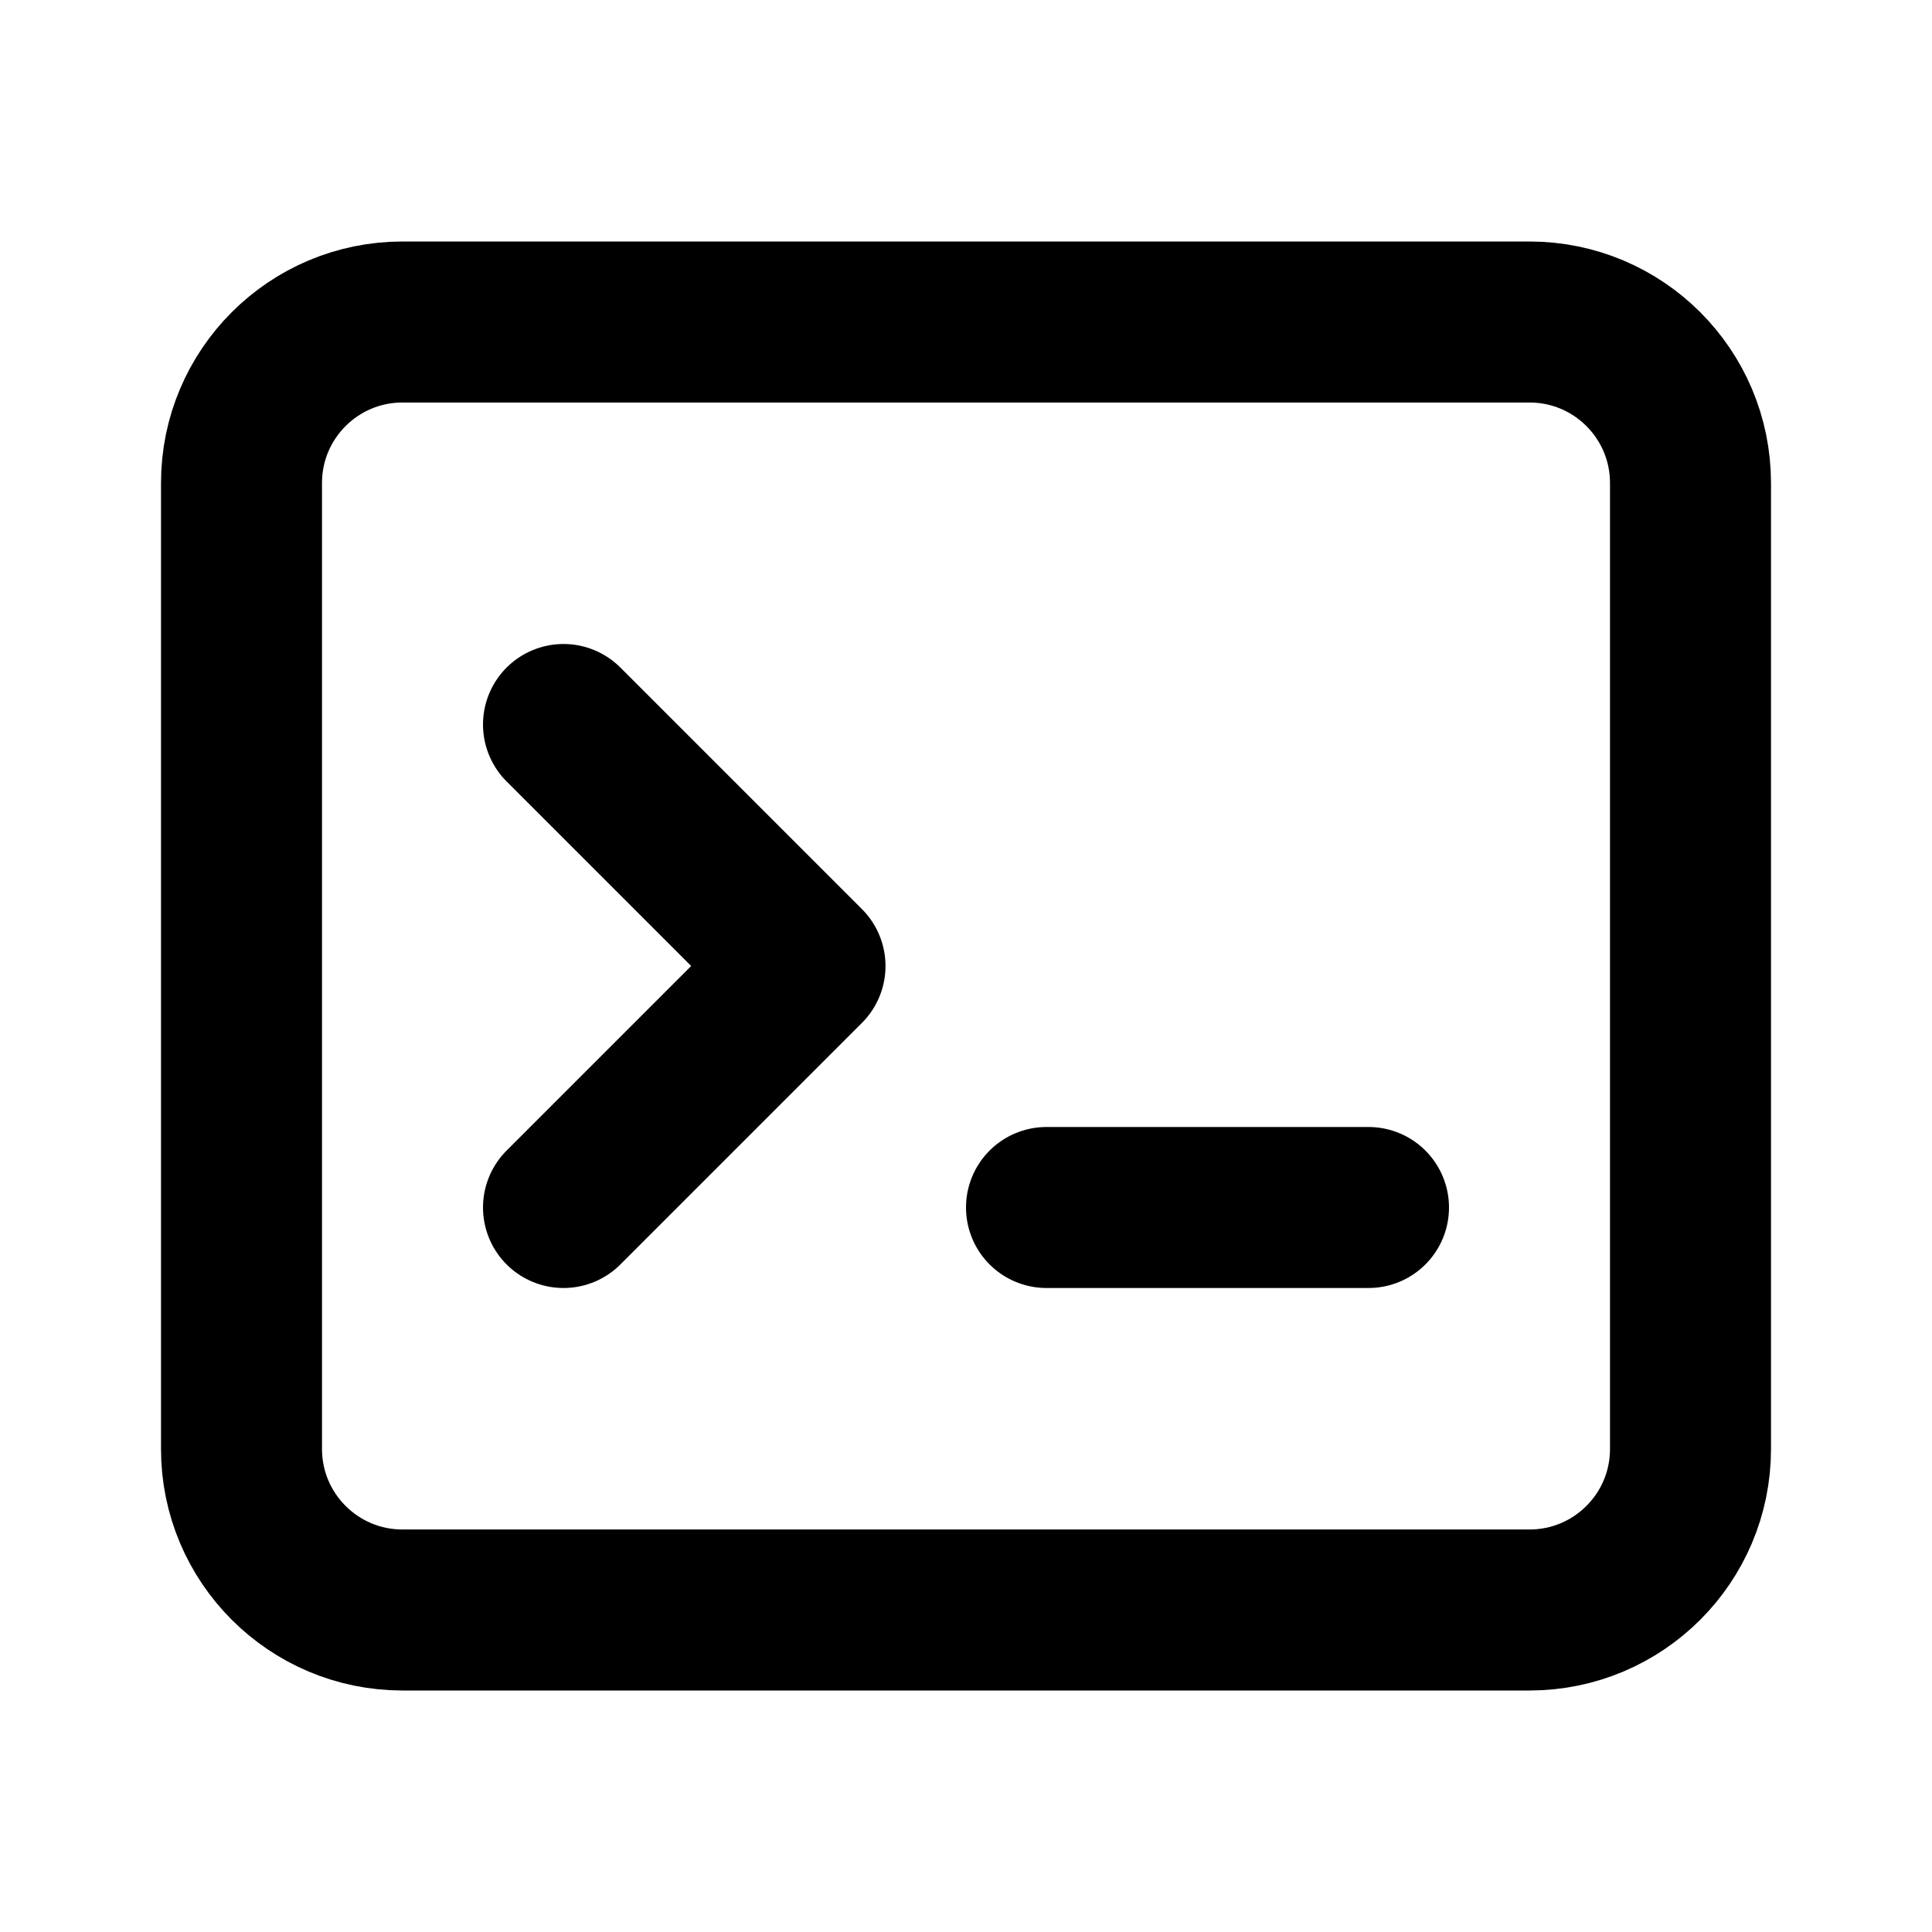
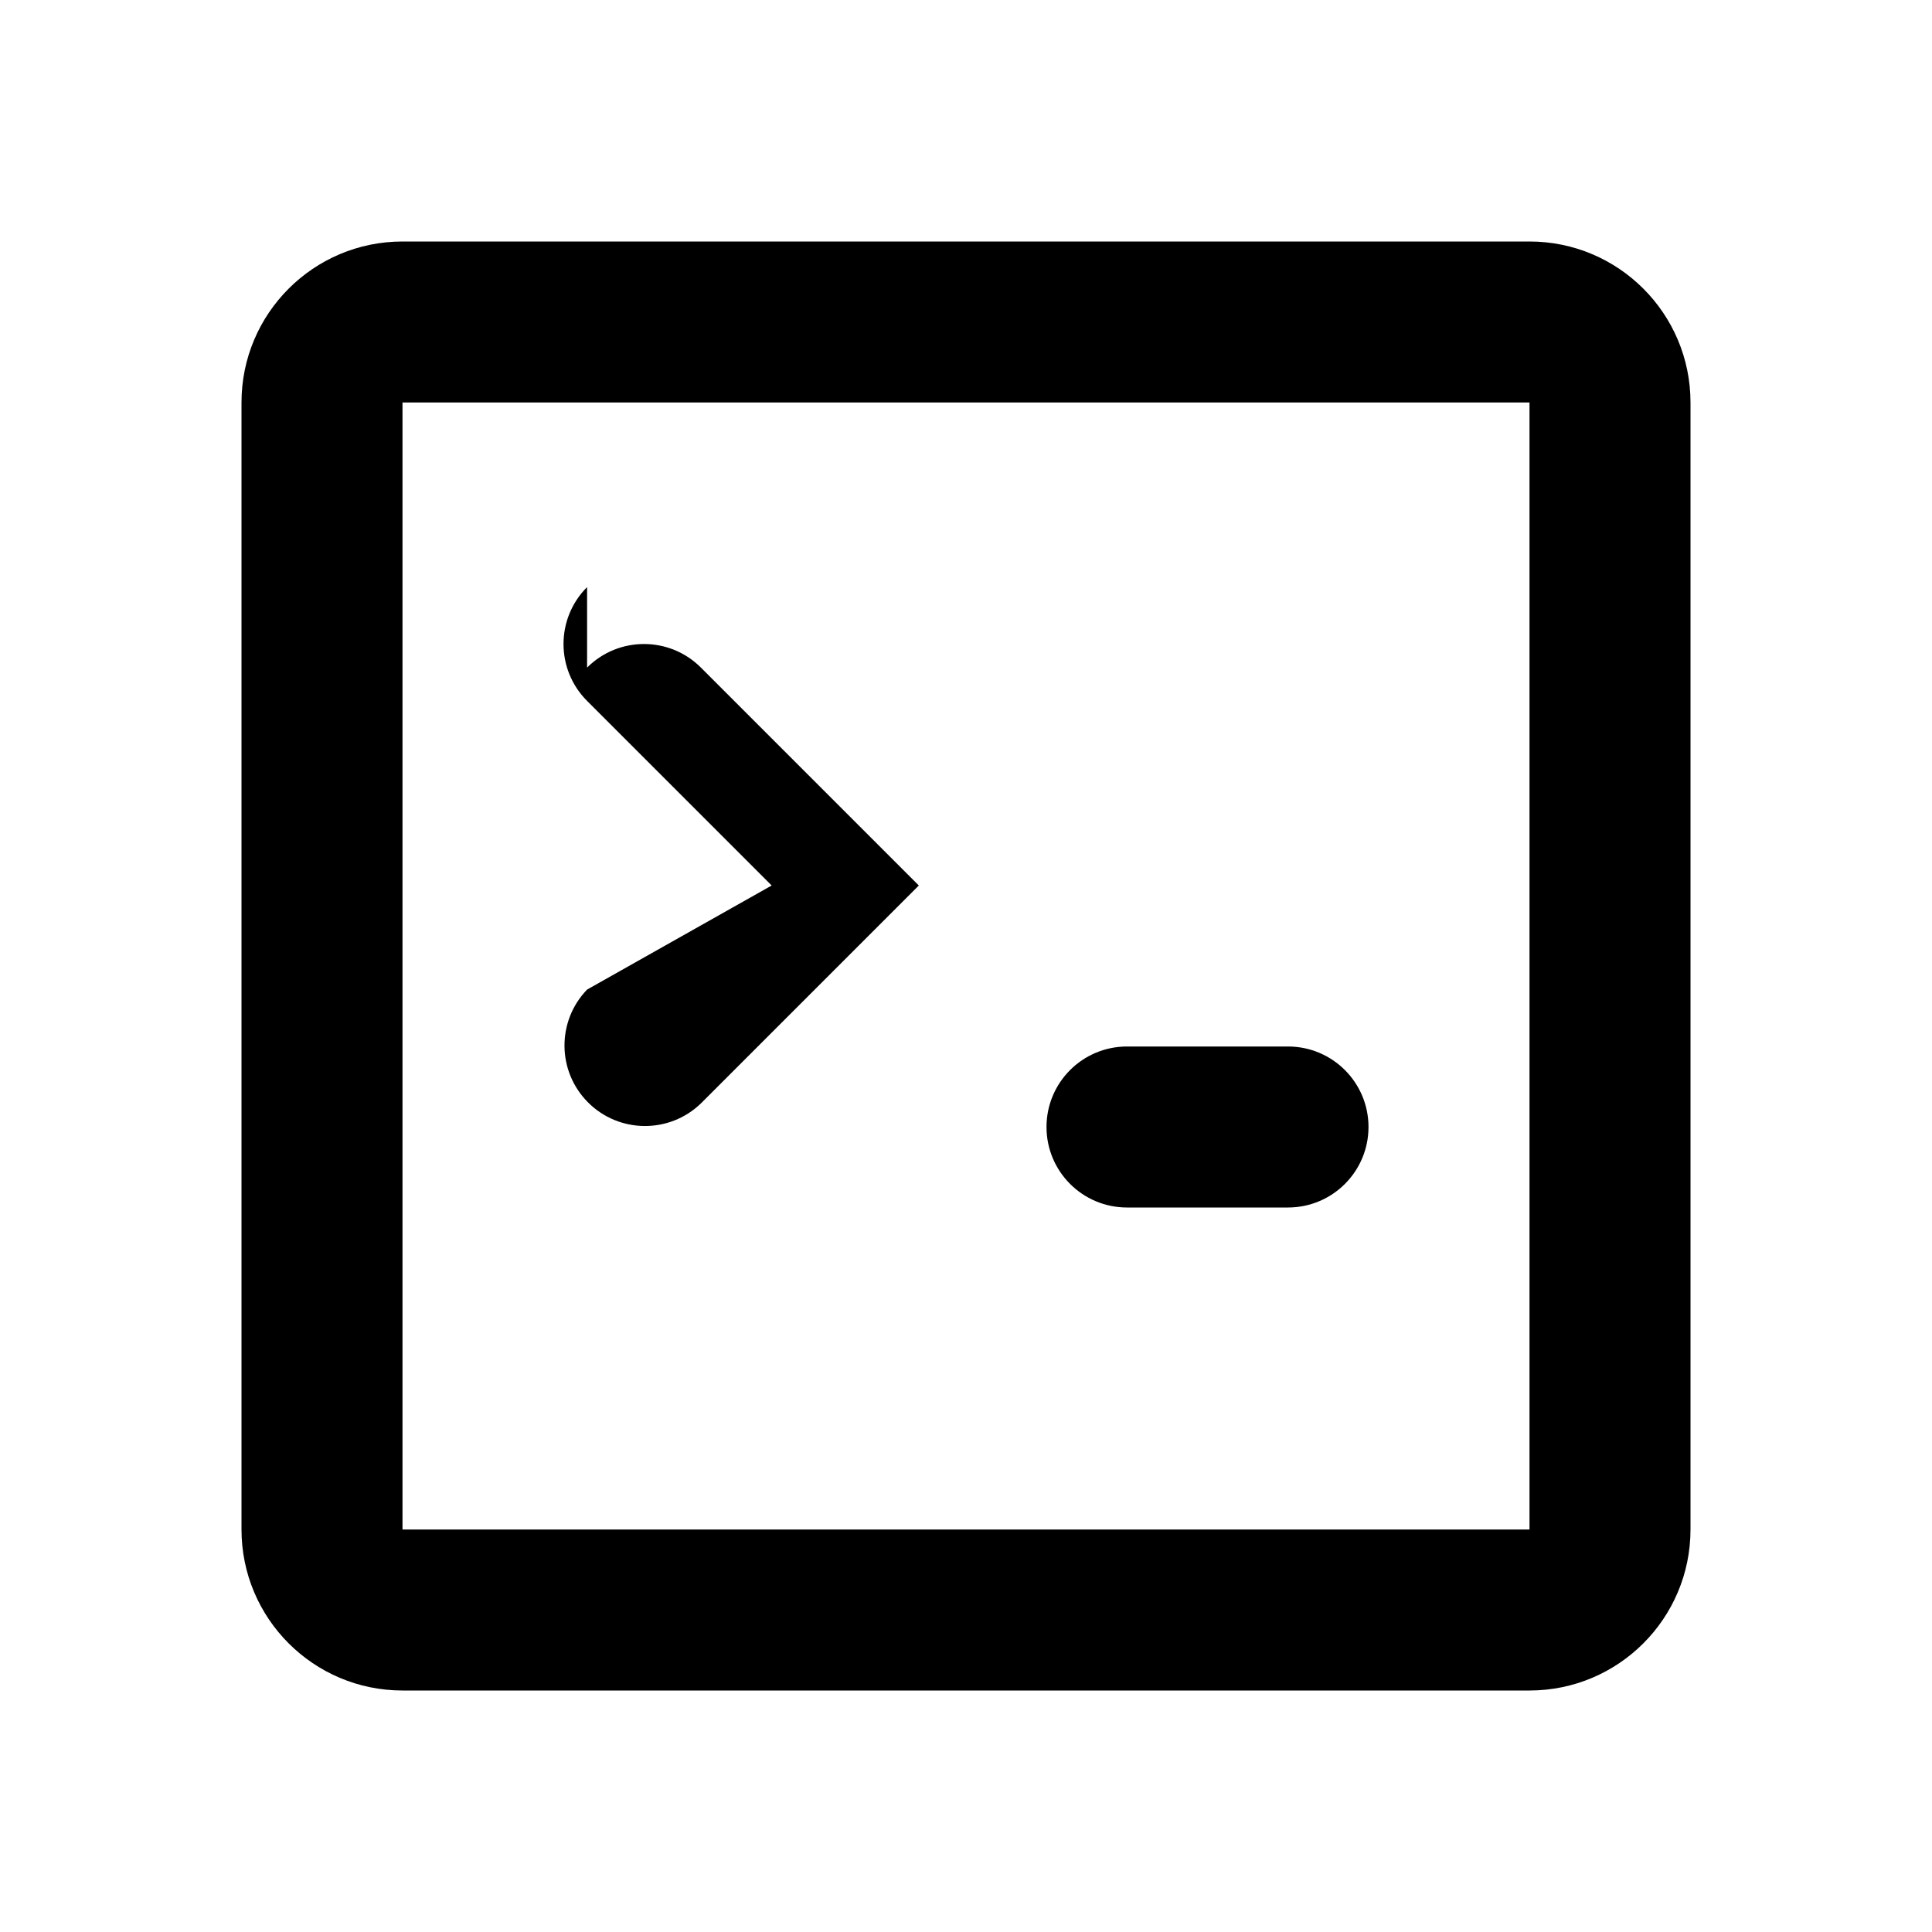
- <svg xmlns="http://www.w3.org/2000/svg" viewBox="0 0 24 24" width="24" height="24" fill="none" stroke="currentColor" stroke-width="2" stroke-linecap="round" stroke-linejoin="round">
-   <rect x="3" y="4" width="18" height="16" rx="2" />
-   <path d="M7 9l3 3-3 3" />
-   <path d="M13 15h4" />
+ <svg xmlns="http://www.w3.org/2000/svg" viewBox="0 0 24 24">
+   <path fill="currentColor" d="M3 5a2 2 0 0 1 2-2h14a2 2 0 0 1 2 2v14a2 2 0 0 1-2 2H5a2 2 0 0 1-2-2V5zm2 0v14h14V5H5zm2.293 3.293a1 1 0 0 1 1.414 0L11.414 11l-2.707 2.707a1 1 0 0 1-1.414-1.414L9.586 11 7.293 8.707a1 1 0 0 1 0-1.414zM13 14a1 1 0 0 1 1-1h2a1 1 0 0 1 0 2h-2a1 1 0 0 1-1-1z" />
</svg>
